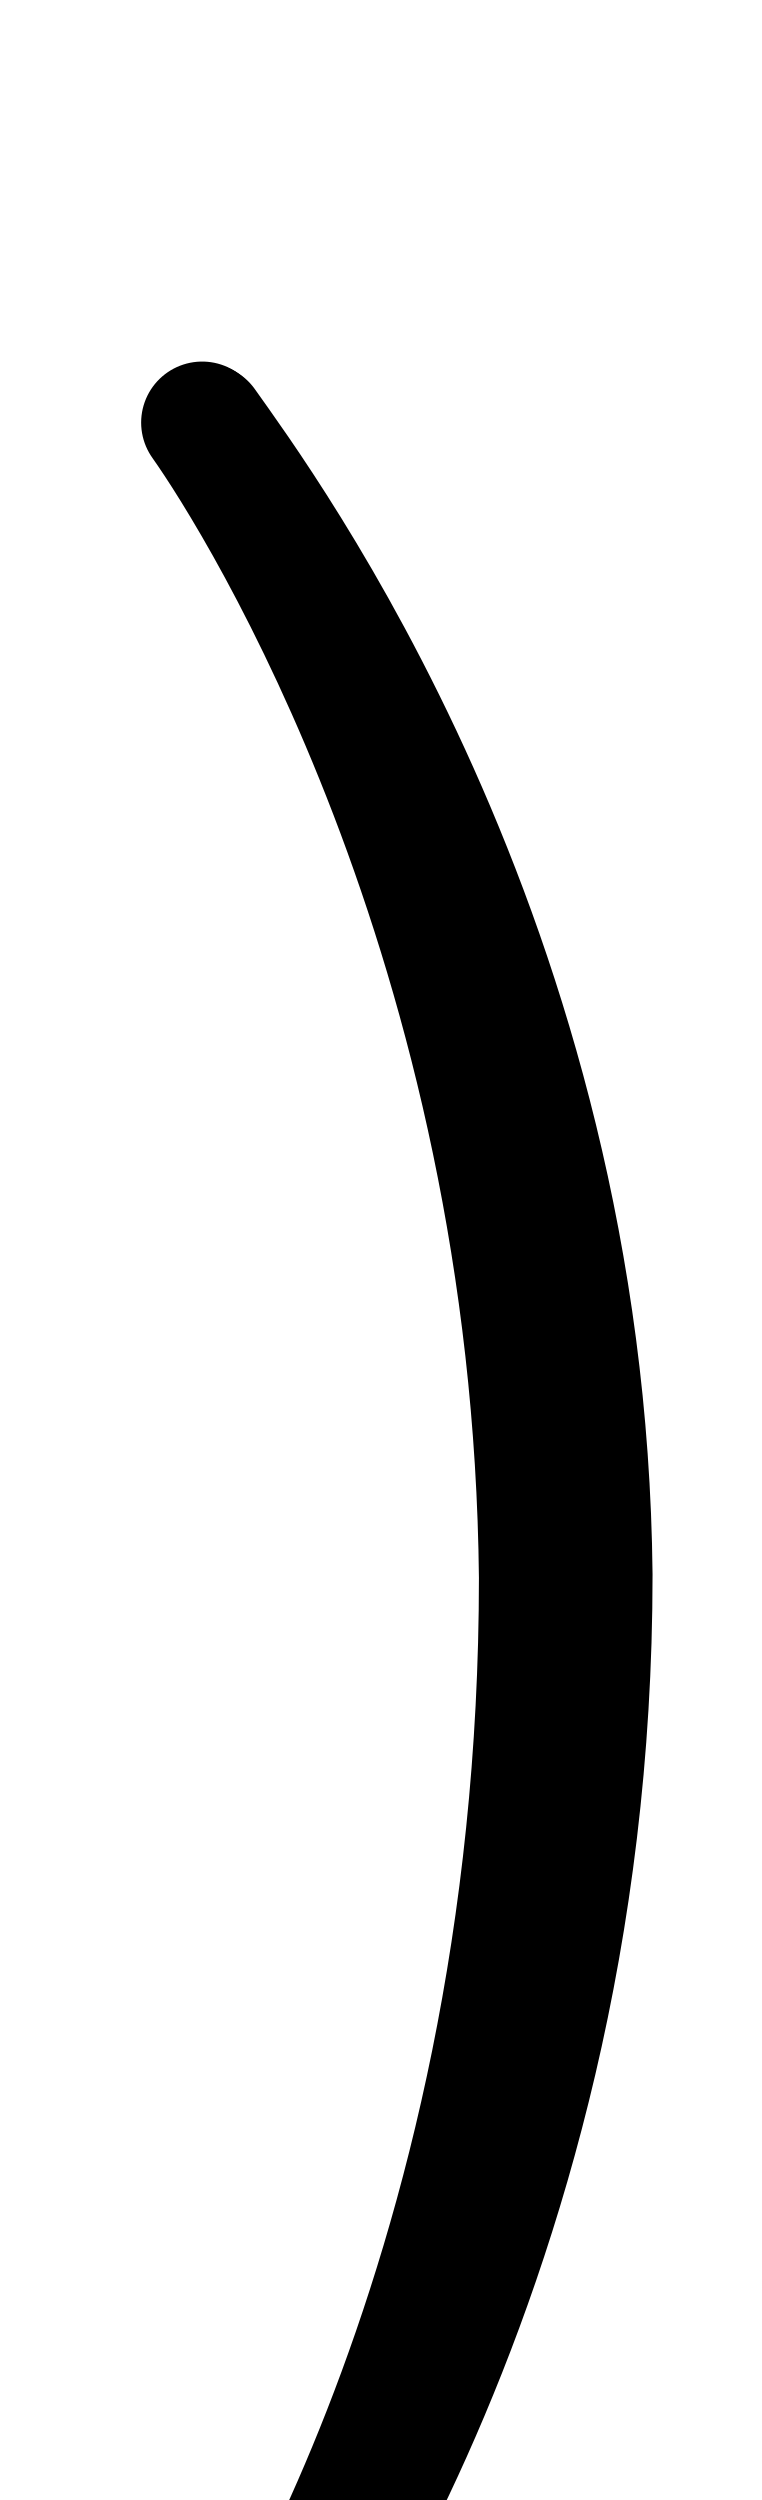
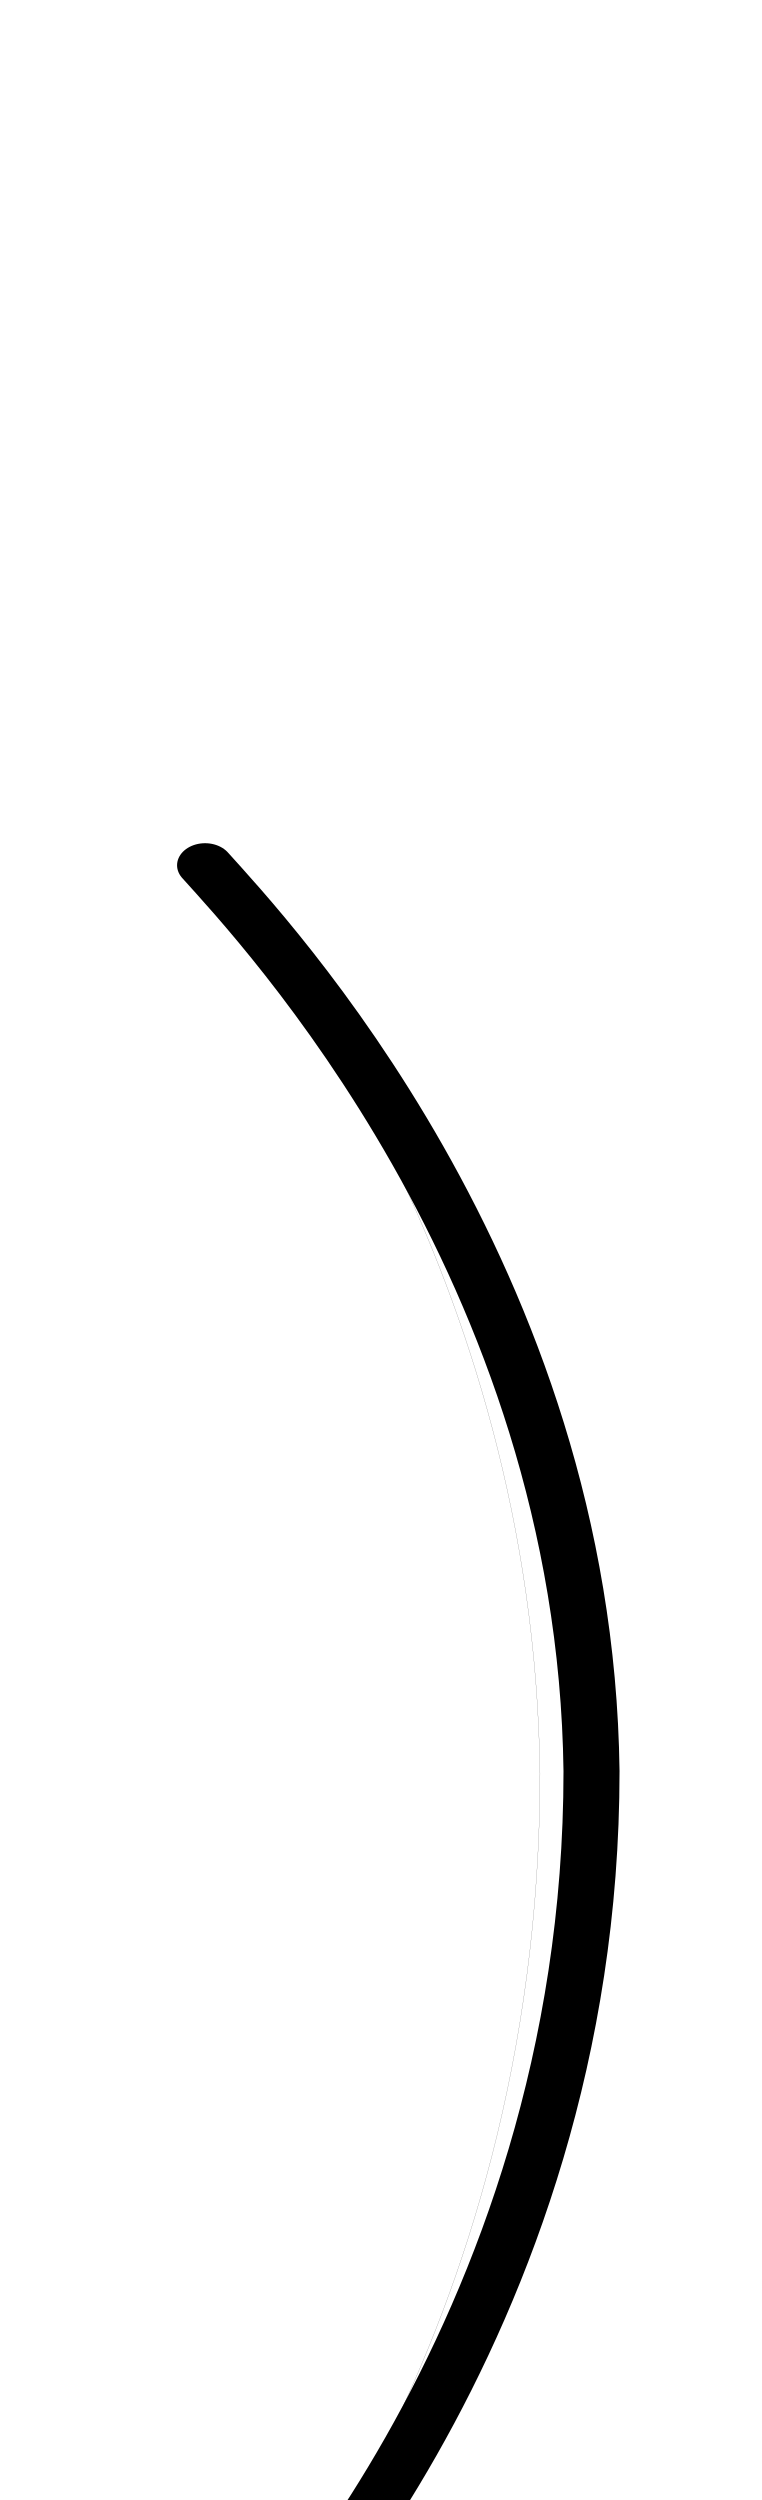
<svg xmlns="http://www.w3.org/2000/svg" version="1.1" viewBox="0 -288 624 2048" id="svg6" width="624" height="2048">
  <defs id="defs10" />
-   <g id="layer1">
-     <path style="fill: none; fill-rule: evenodd; stroke: rgb(0, 0, 0); stroke-width: 100; stroke-linecap: round; stroke-linejoin: bevel; stroke-miterlimit: 4; stroke-dasharray: none; stroke-opacity: 1;" d="m 166.018,1990.526 c 30.284,-33.568 318.55,-400.246 318.55,-988.627 C 479.403,482.691 215.793,127.327 167.999,59.724" id="path155" class="ext" />
-     <path style="fill: none; fill-rule: evenodd; stroke: rgb(0, 0, 0); stroke-width: 100; stroke-linecap: round; stroke-linejoin: bevel; stroke-miterlimit: 4; stroke-dasharray: none; stroke-opacity: 1;" d="M 163.64,1988.991 C 193.924,1955.423 442.34,1592.734 442.34,1004.352 437.174,485.145 213.415,125.792 165.621,58.19" id="path155-3" class="int" />
+   <g id="layer1" transform="matrix(1,0,0,0.7876193,0,373.7898)">
+     <path style="fill: none; fill-rule: evenodd; stroke: rgb(0, 0, 0); stroke-width: 45.9; stroke-linecap: round; stroke-linejoin: bevel; stroke-miterlimit: 4; stroke-dasharray: none; stroke-opacity: 1;" d="m 166.018,1990.526 c 30.284,-33.568 318.55,-400.246 318.55,-988.627 C 479.403,482.691 215.793,127.327 167.999,59.724" id="path155" class="ext" />
+     <path style="fill: none; fill-rule: evenodd; stroke: rgb(0, 0, 0); stroke-width: 0.1; stroke-linecap: round; stroke-linejoin: bevel; stroke-miterlimit: 4; stroke-dasharray: none; stroke-opacity: 1;" d="M 163.64,1988.991 C 193.924,1955.423 442.34,1592.734 442.34,1004.352 437.174,485.145 213.415,125.792 165.621,58.19" id="path155-3" class="int" />
  </g>
</svg>
